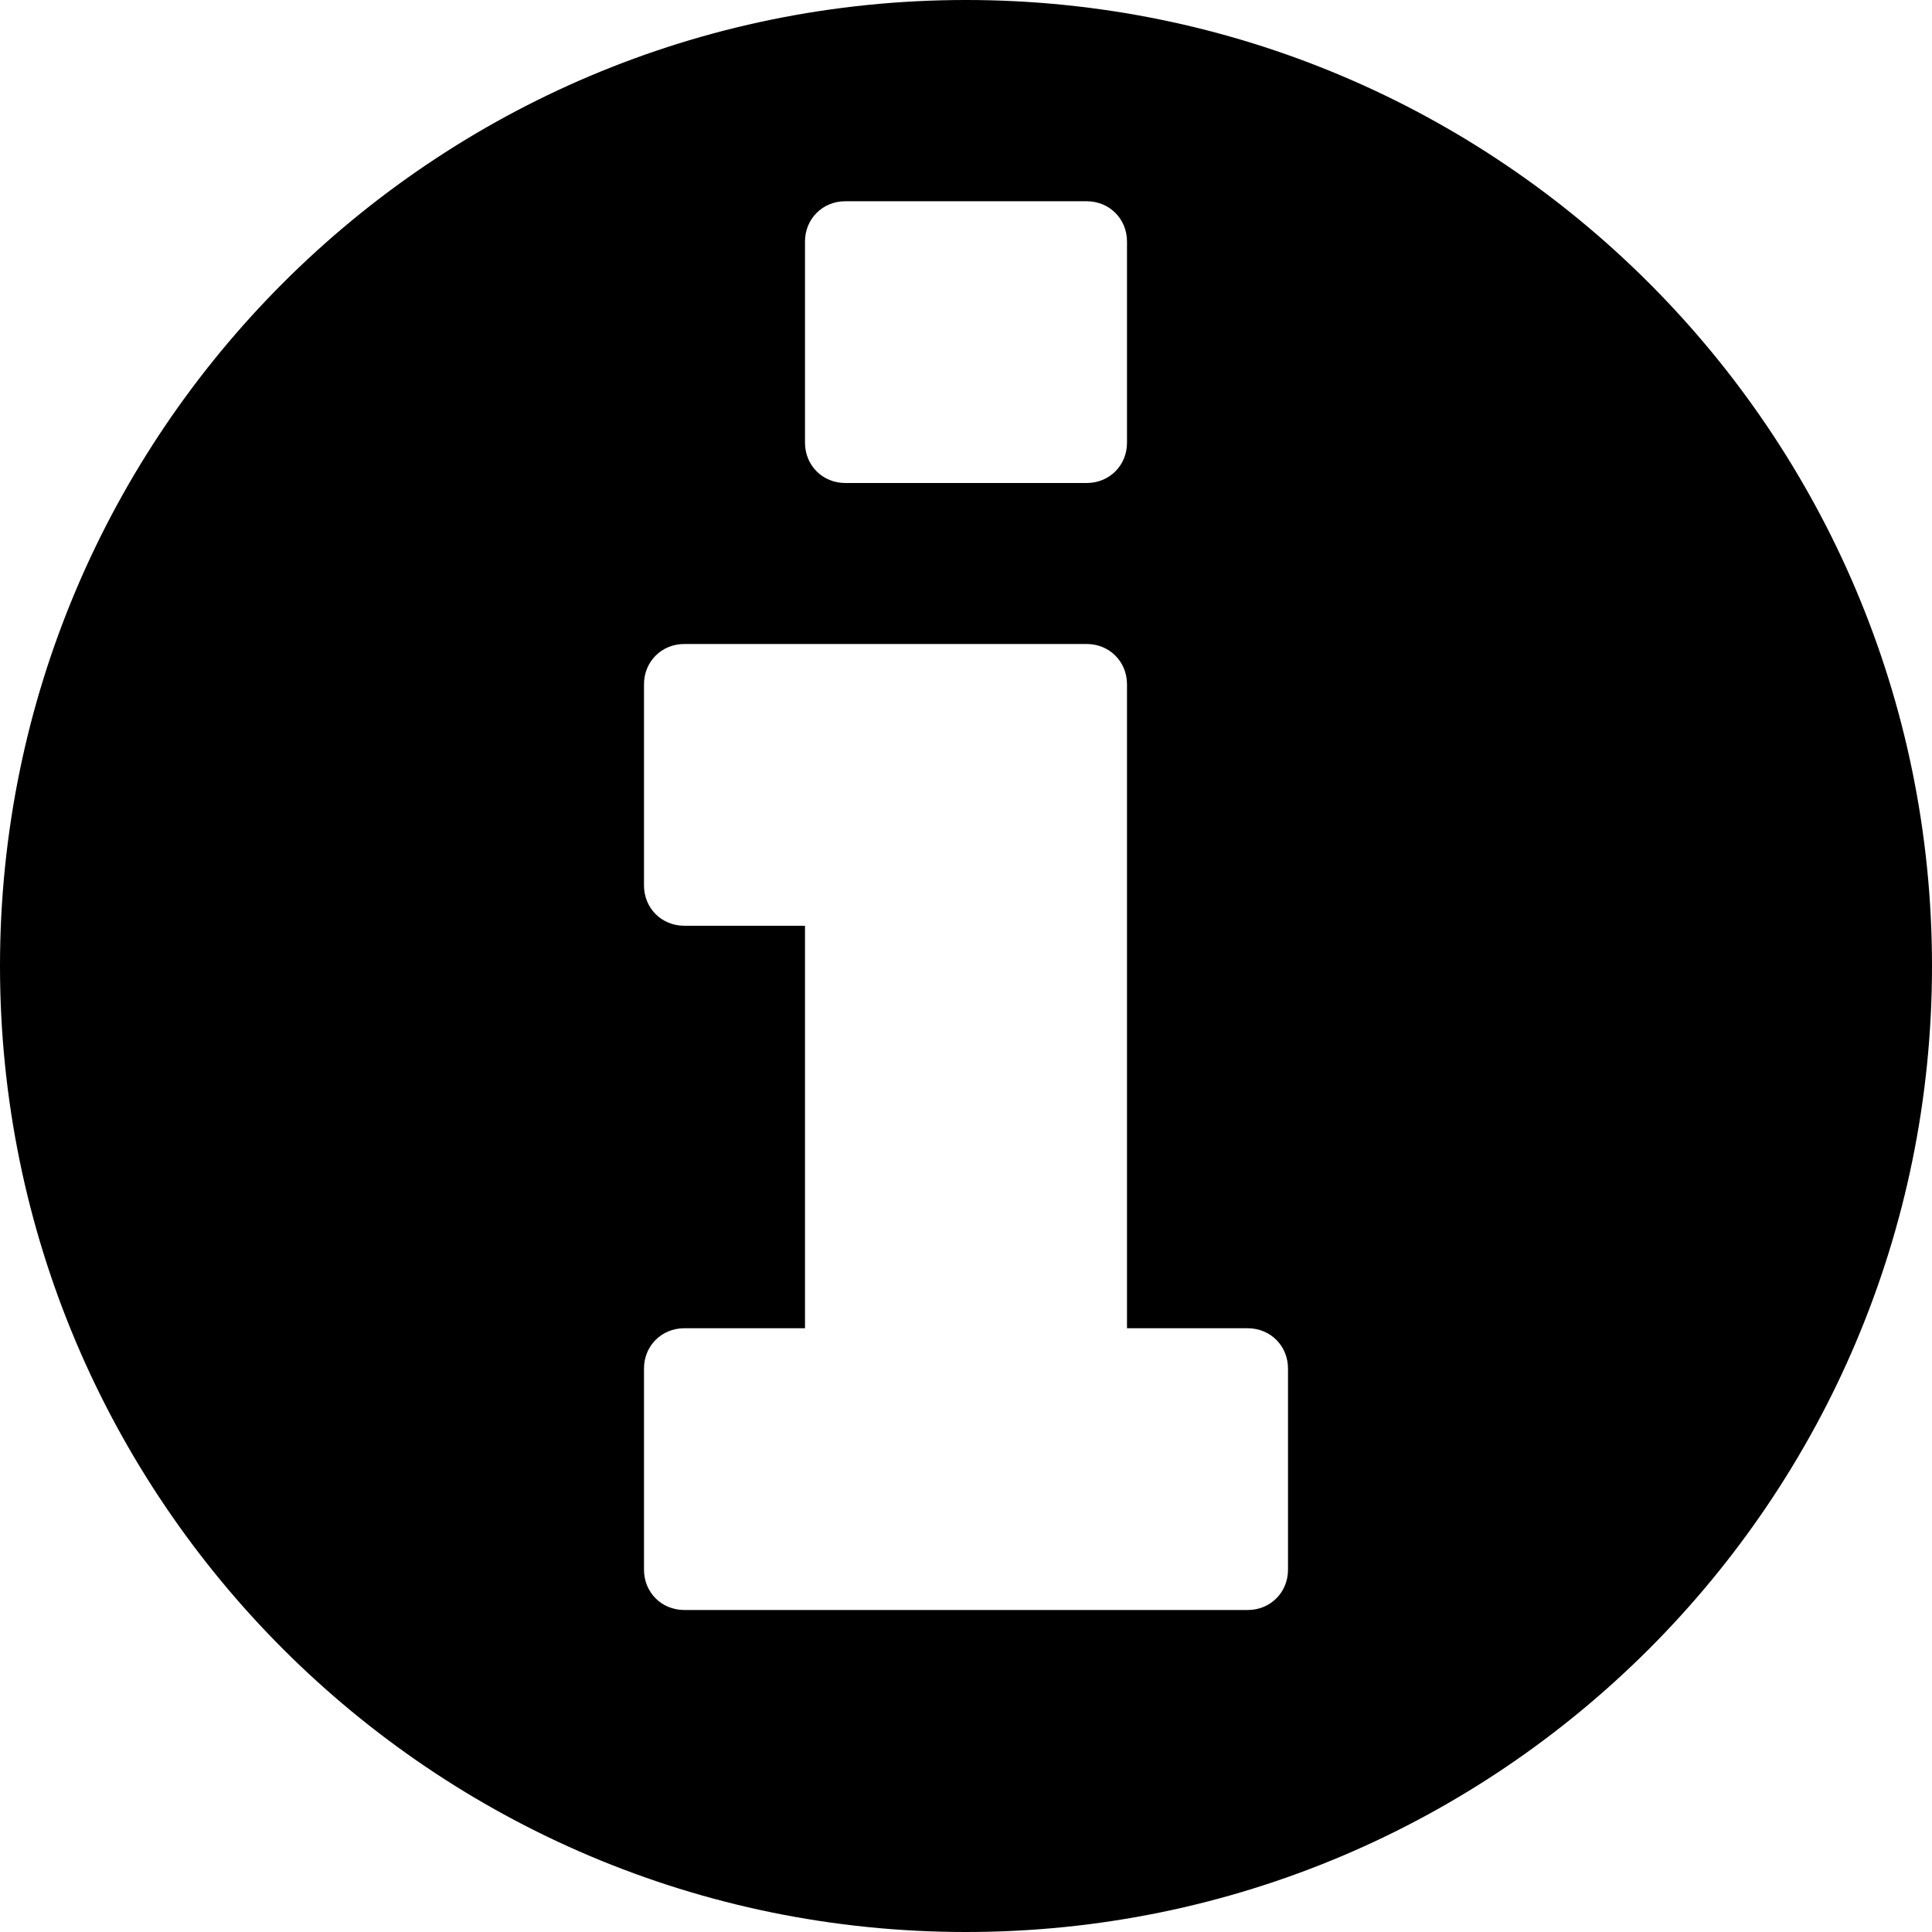
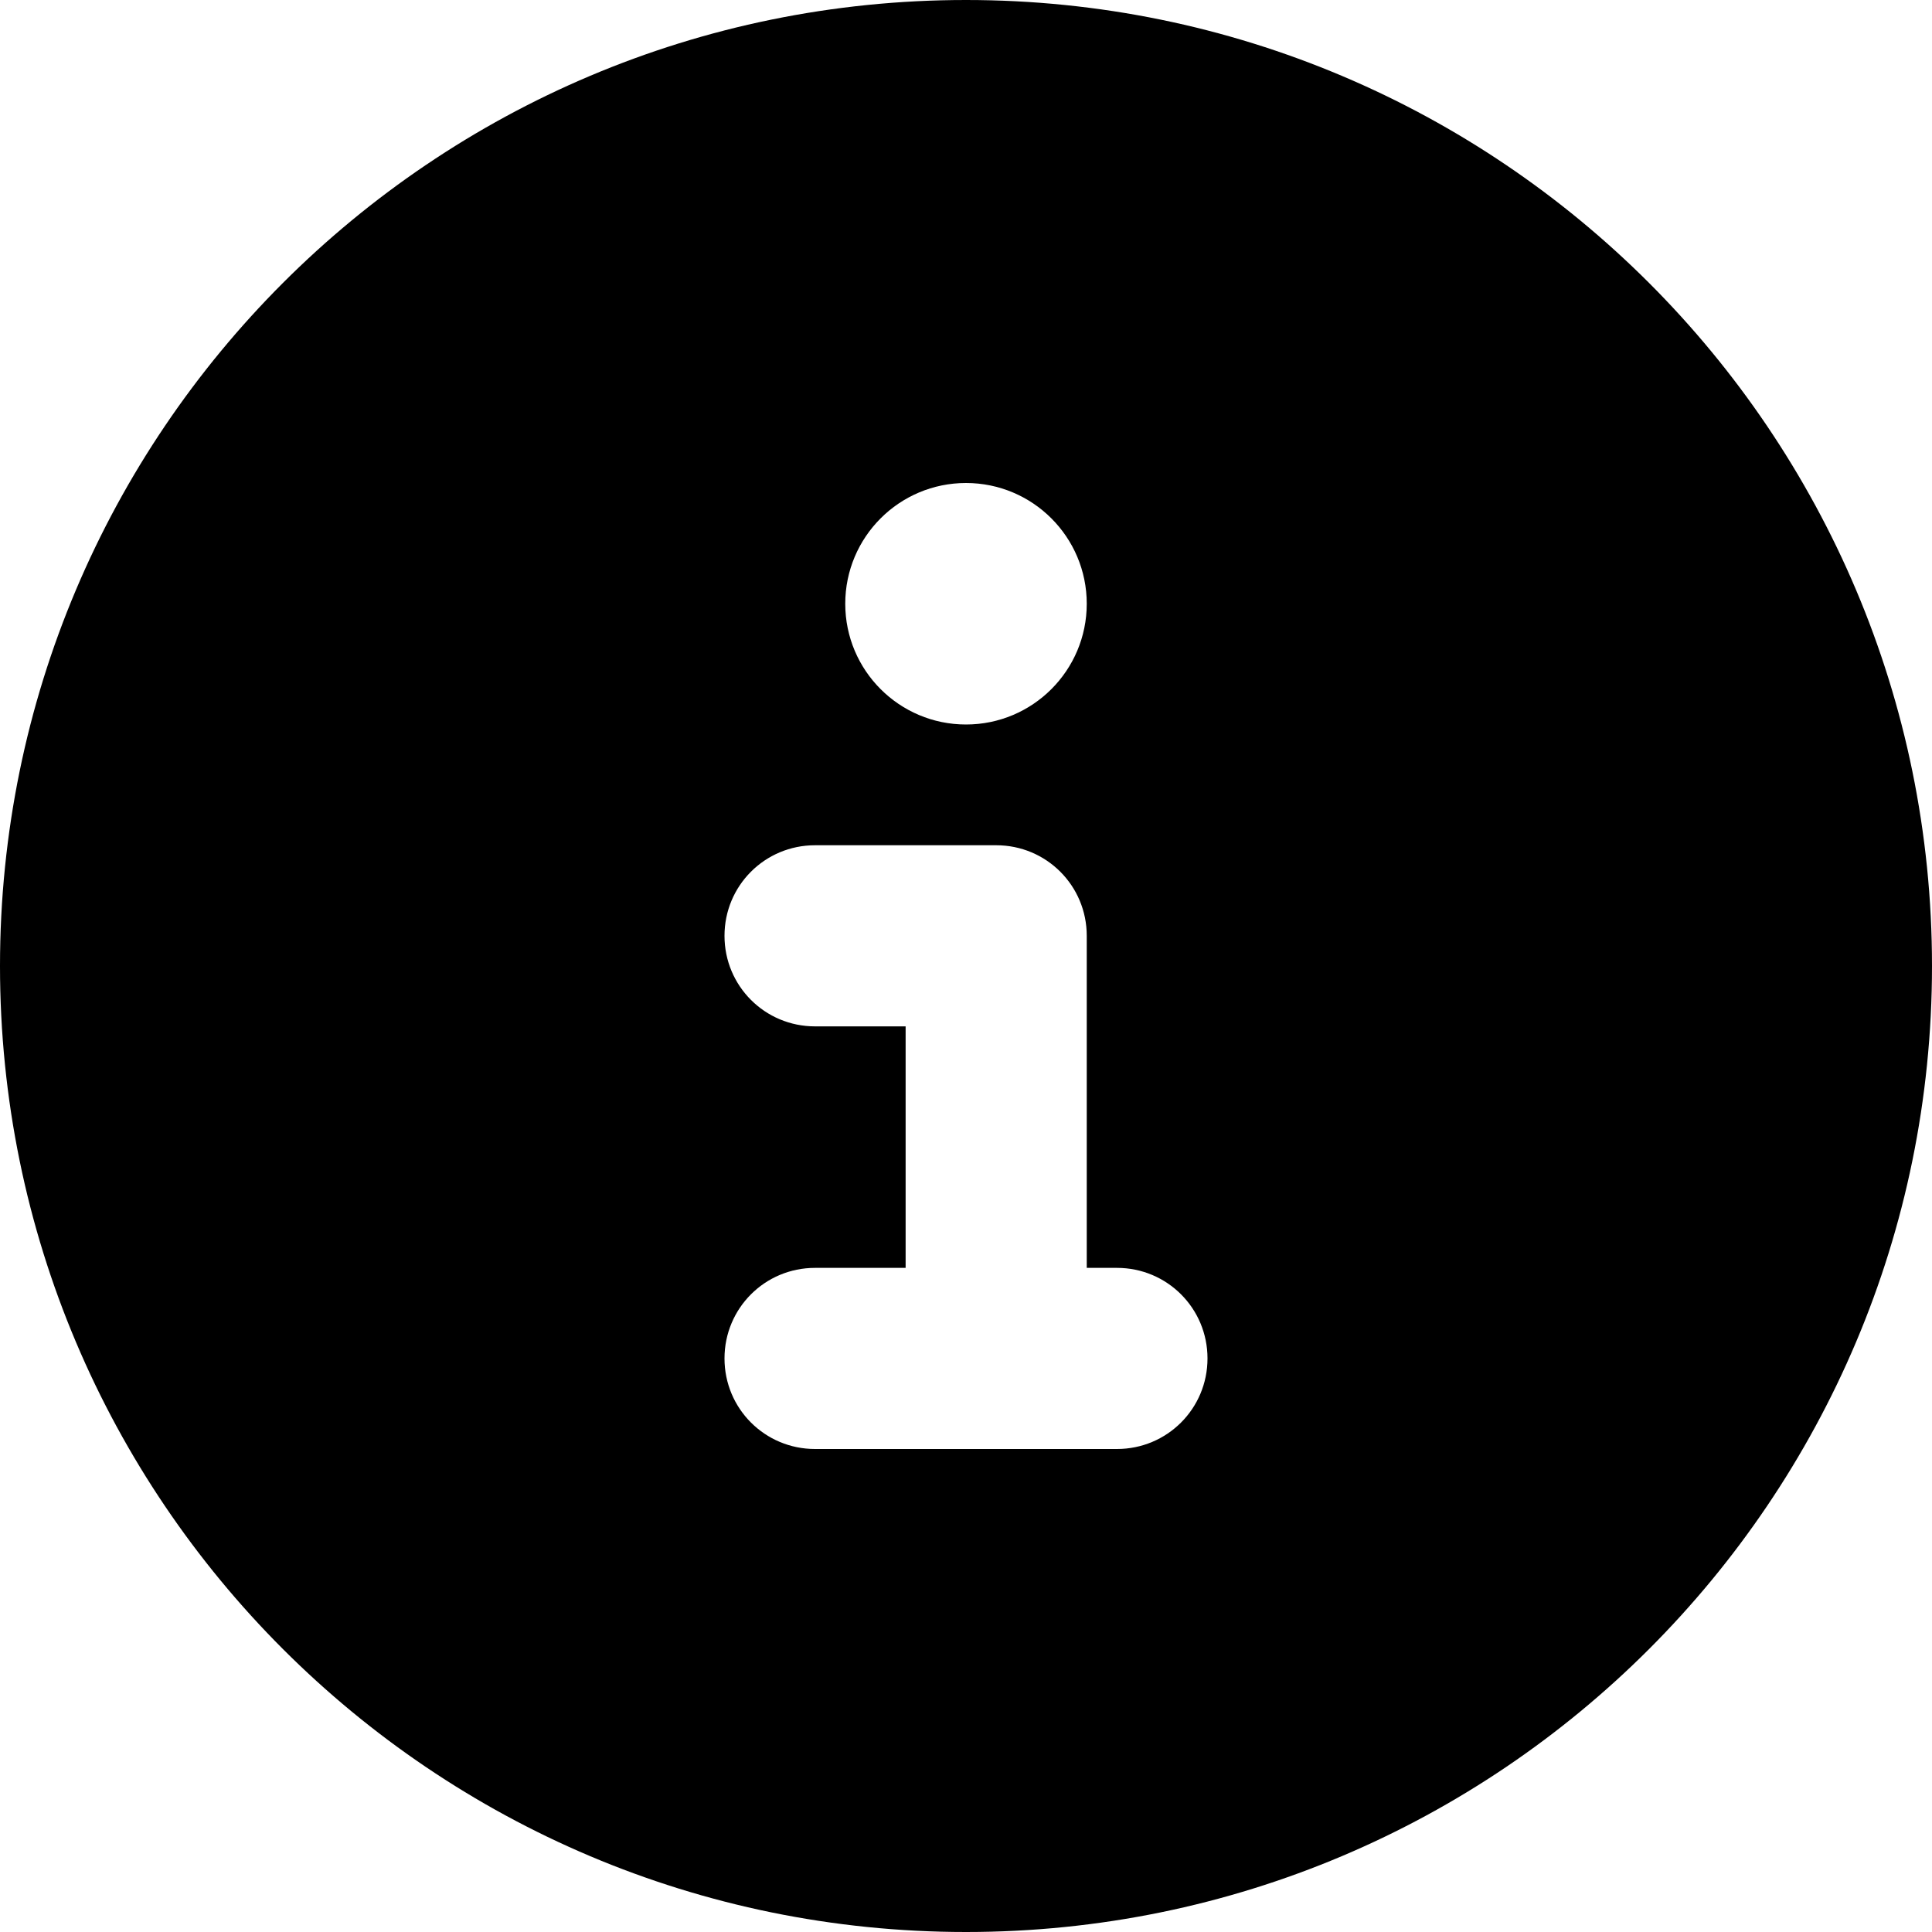
- <svg xmlns="http://www.w3.org/2000/svg" viewBox="92 59.5 300 300">
-   <path d="M292 303.25V272c0-3.516-2.734-6.25-6.25-6.25H267v-100c0-3.516-2.734-6.25-6.25-6.25h-62.5c-3.516 0-6.25 2.734-6.25 6.25V197c0 3.516 2.734 6.25 6.25 6.25H217v62.5h-18.75c-3.516 0-6.25 2.734-6.25 6.25v31.25c0 3.516 2.734 6.25 6.25 6.25h87.5c3.516 0 6.25-2.734 6.25-6.25Zm-25-175V97c0-3.516-2.734-6.25-6.25-6.25h-37.5c-3.516 0-6.25 2.734-6.25 6.25v31.25c0 3.516 2.734 6.25 6.25 6.25h37.5c3.516 0 6.25-2.734 6.25-6.25Zm125 81.25c0 82.813-67.188 150-150 150-82.813 0-150-67.188-150-150 0-82.813 67.188-150 150-150 82.813 0 150 67.188 150 150Z" />
+ <svg xmlns="http://www.w3.org/2000/svg" viewBox="0 0 512 512">
+   <path d="M256 512A256 256 0 1 0 256 0a256 256 0 1 0 0 512zM216 336h24V272H216c-13.3 0-24-10.7-24-24s10.7-24 24-24h48c13.3 0 24 10.7 24 24v88h8c13.3 0 24 10.7 24 24s-10.7 24-24 24H216c-13.3 0-24-10.7-24-24s10.7-24 24-24zm40-208a32 32 0 1 1 0 64 32 32 0 1 1 0-64z" />
</svg>
